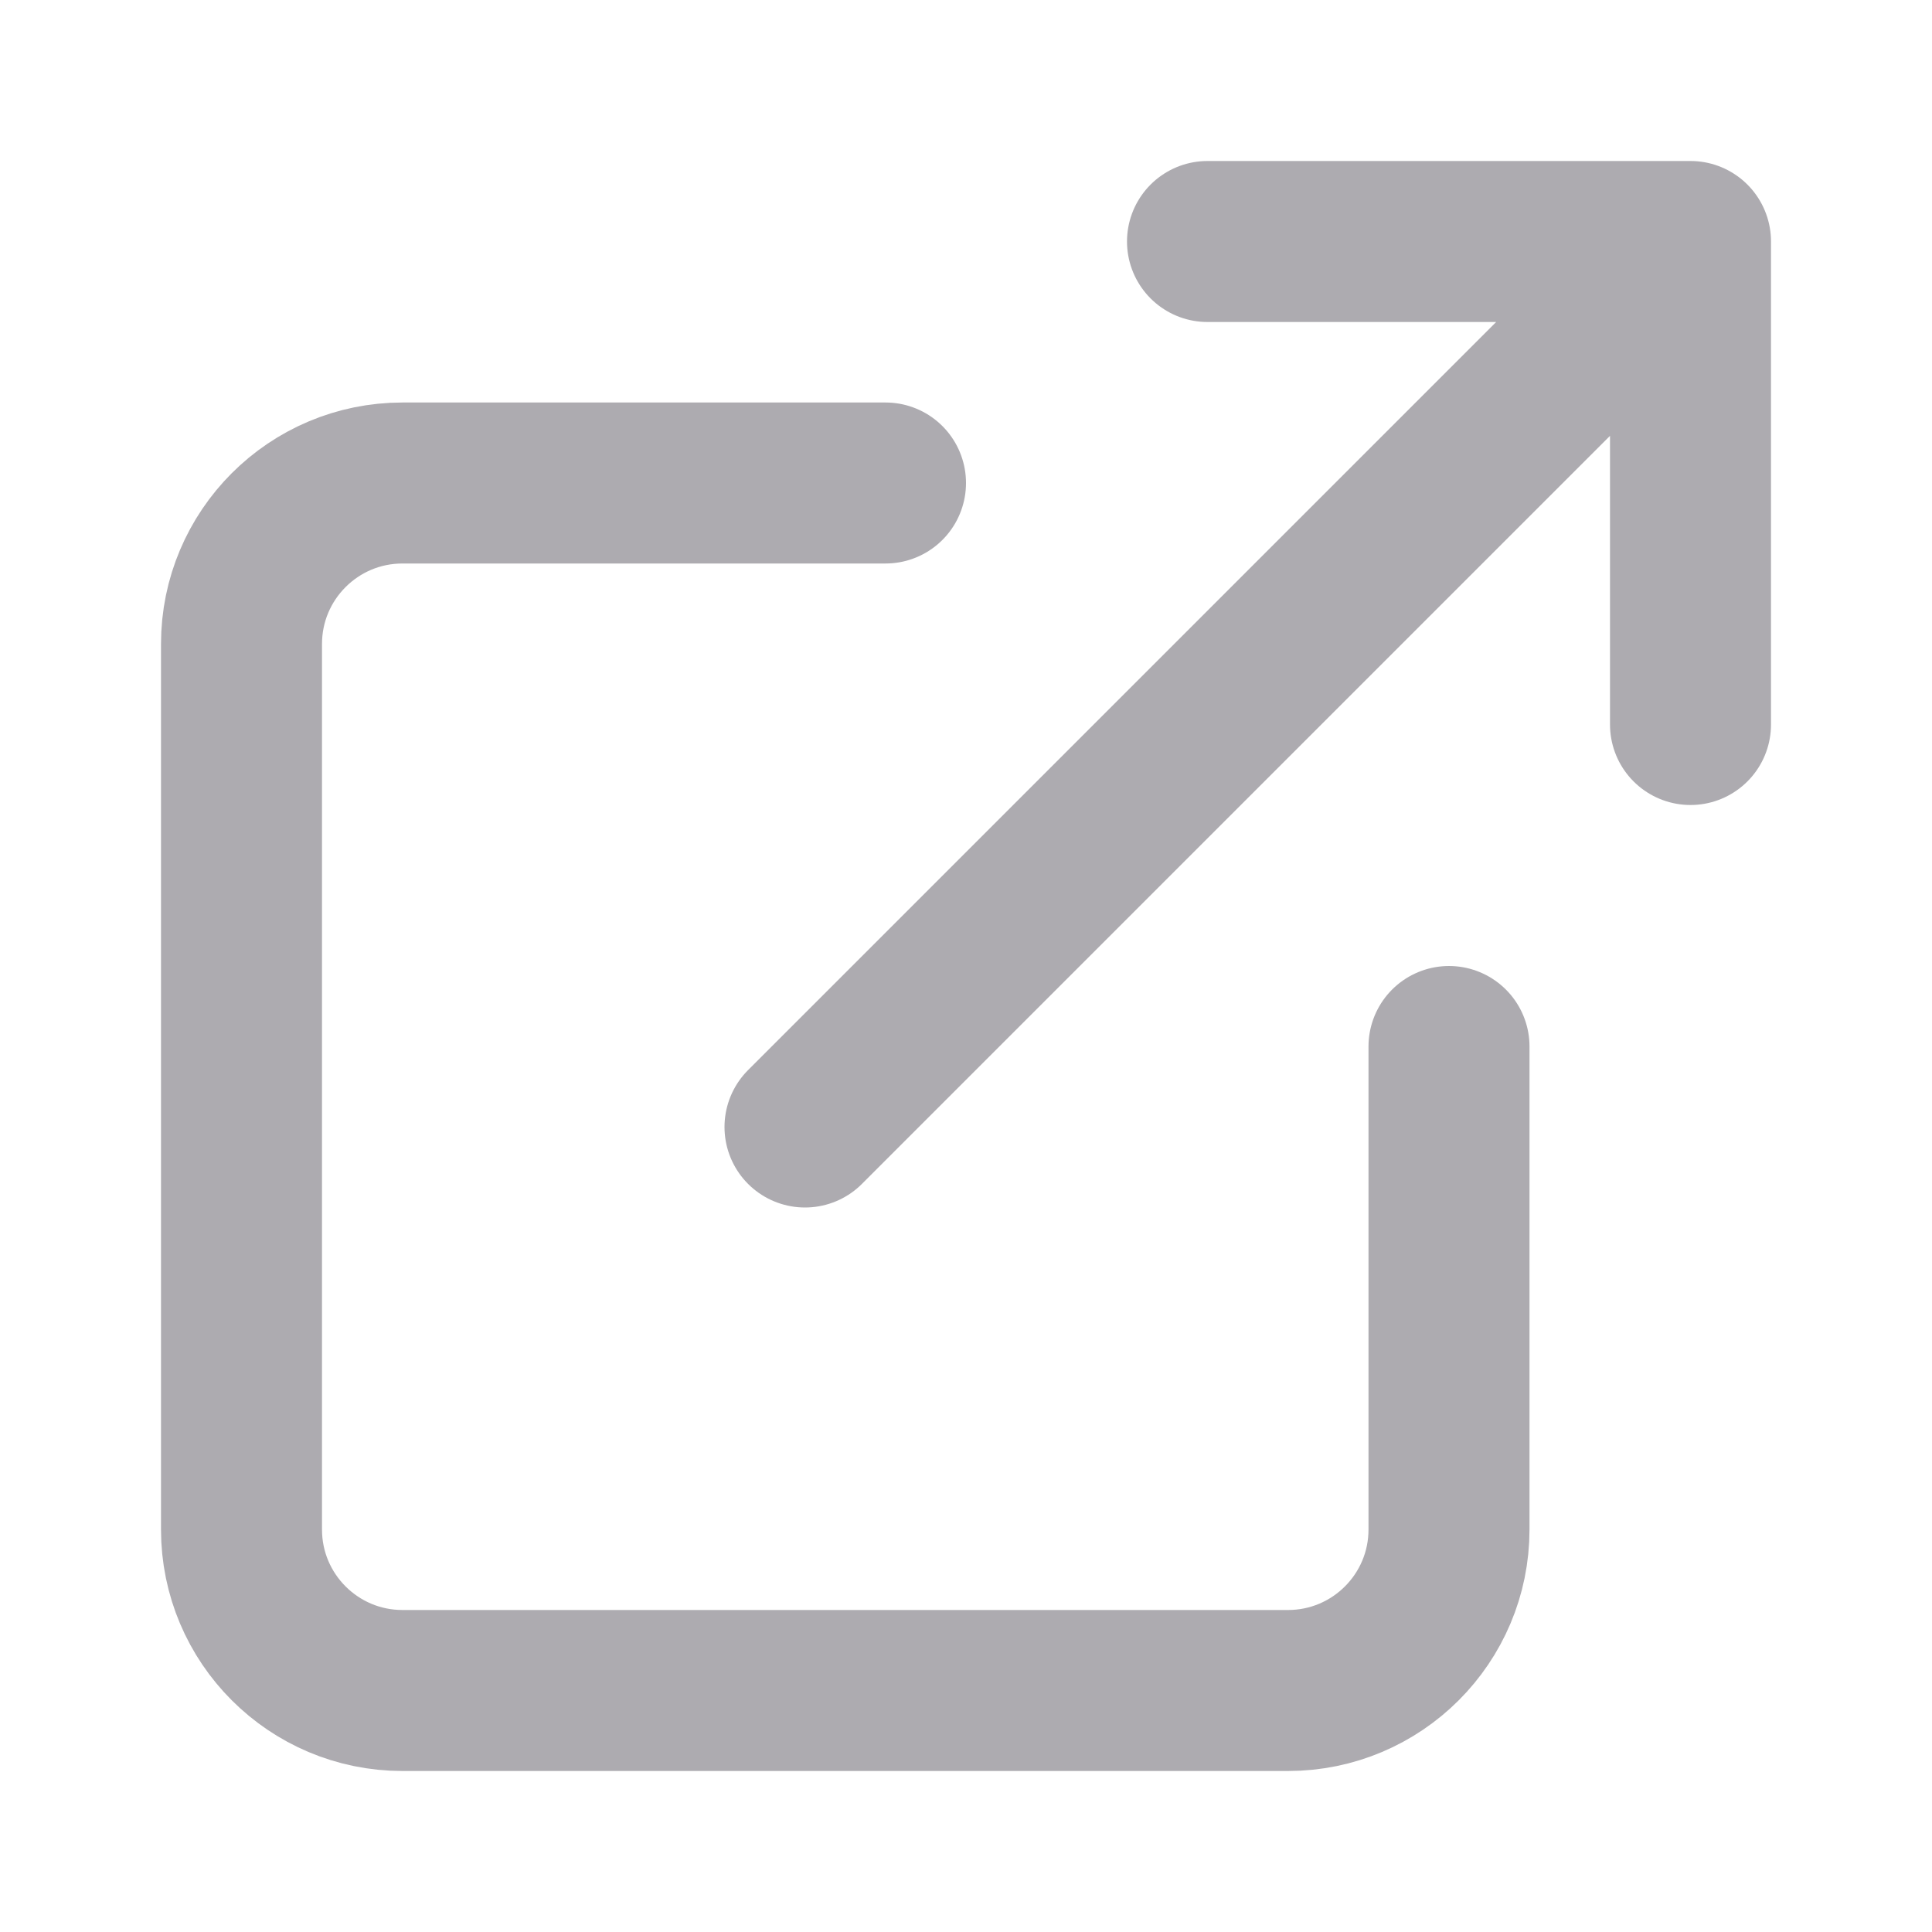
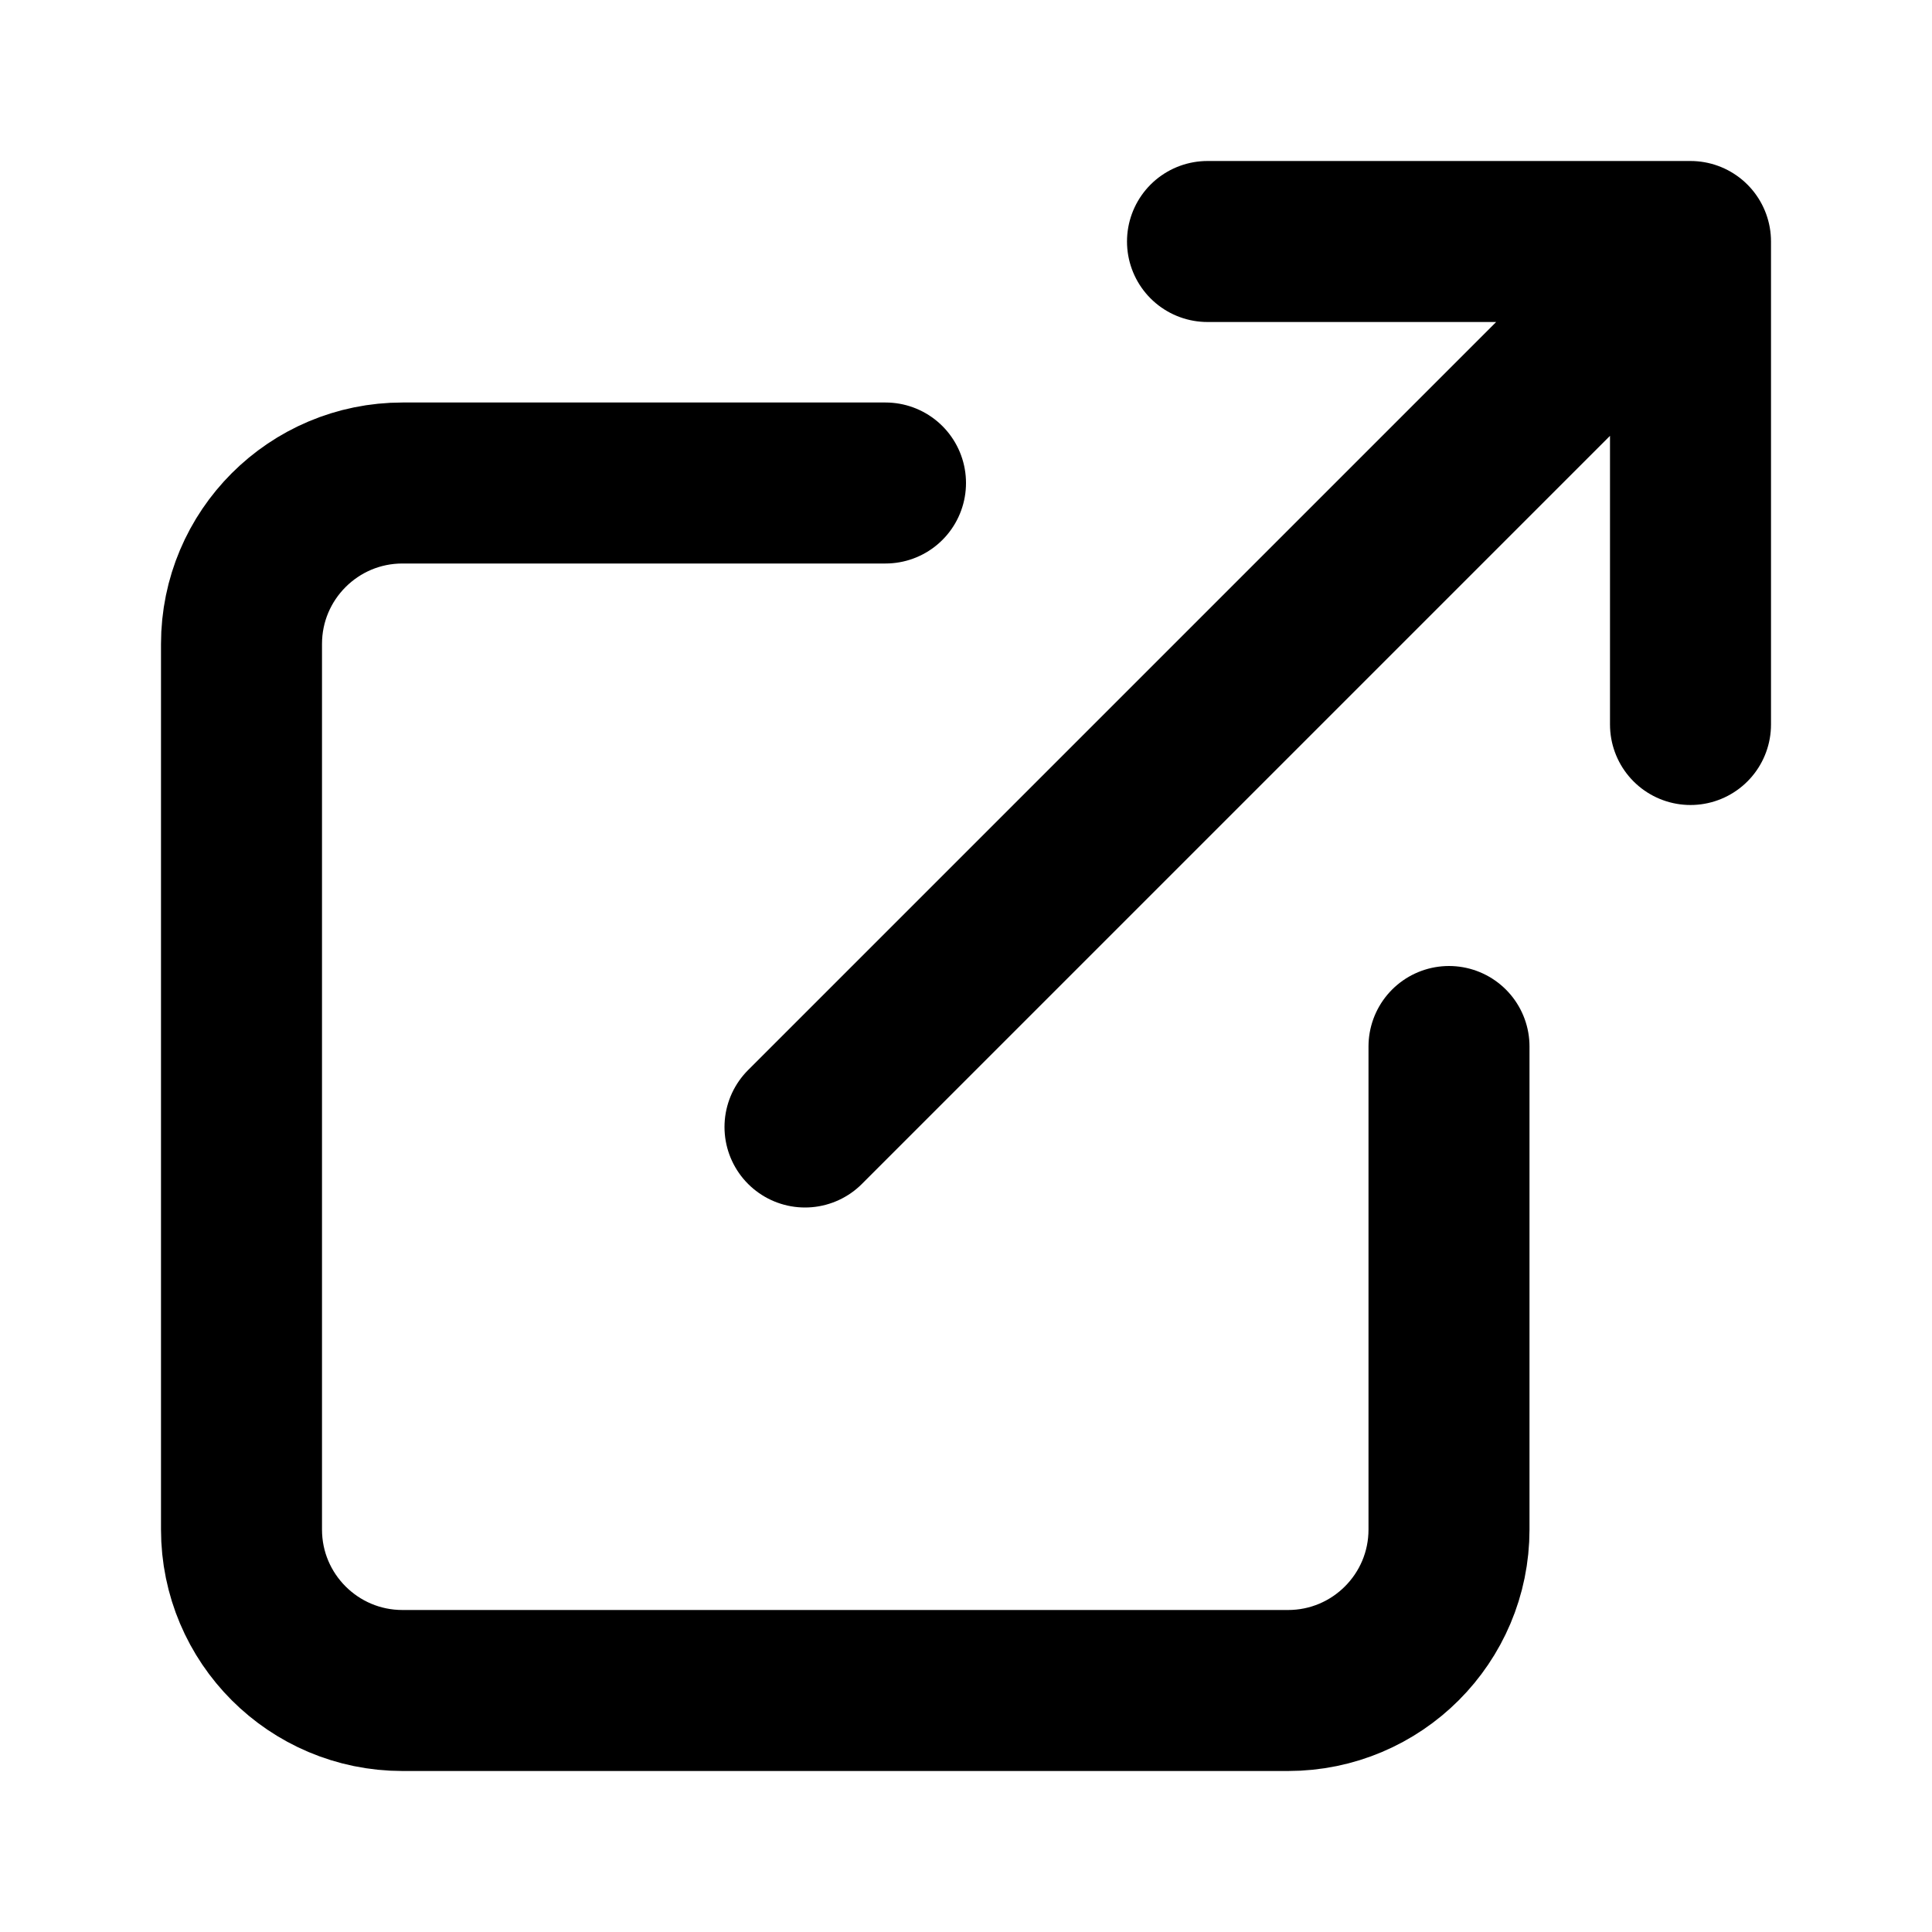
<svg xmlns="http://www.w3.org/2000/svg" width="1.5em" height="1.5em" viewBox="0 0 24 24">
-   <path fill="none" stroke="#adabb0" stroke-linecap="round" stroke-linejoin="round" stroke-width="2" d="M15 3h6v6m-11 5L21 3m-3 10v6a2 2 0 0 1-2 2H5a2 2 0 0 1-2-2V8a2 2 0 0 1 2-2h6" />
+   <path fill="none" stroke="currentColor" stroke-linecap="round" stroke-linejoin="round" stroke-width="2" d="M15 3h6v6m-11 5L21 3m-3 10v6a2 2 0 0 1-2 2H5a2 2 0 0 1-2-2V8a2 2 0 0 1 2-2h6" />
</svg>
